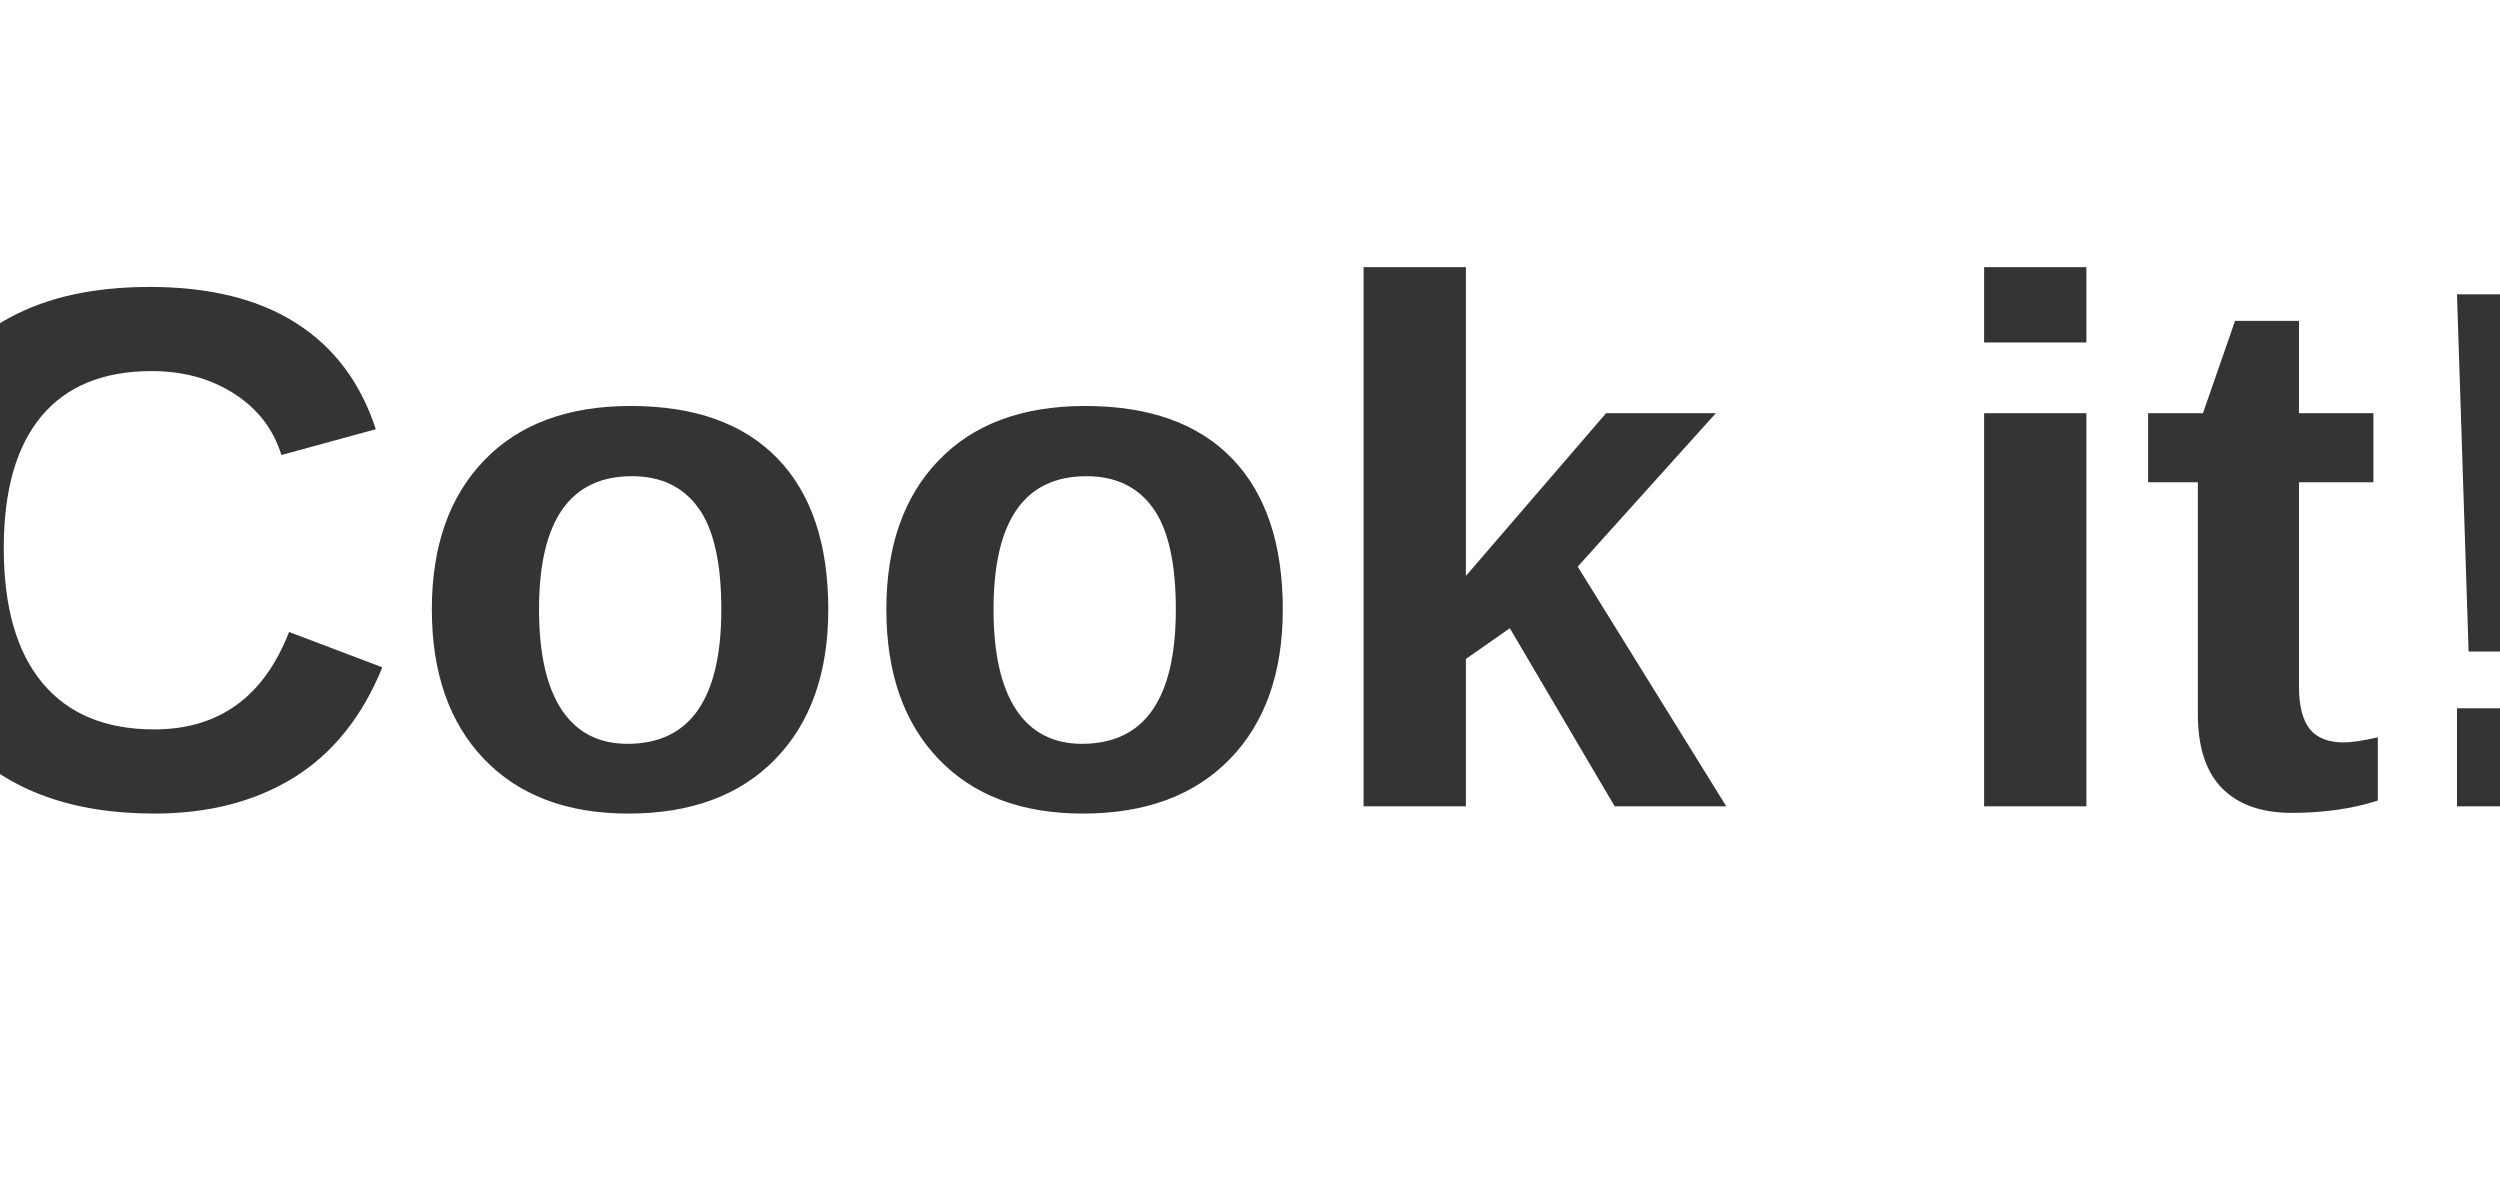
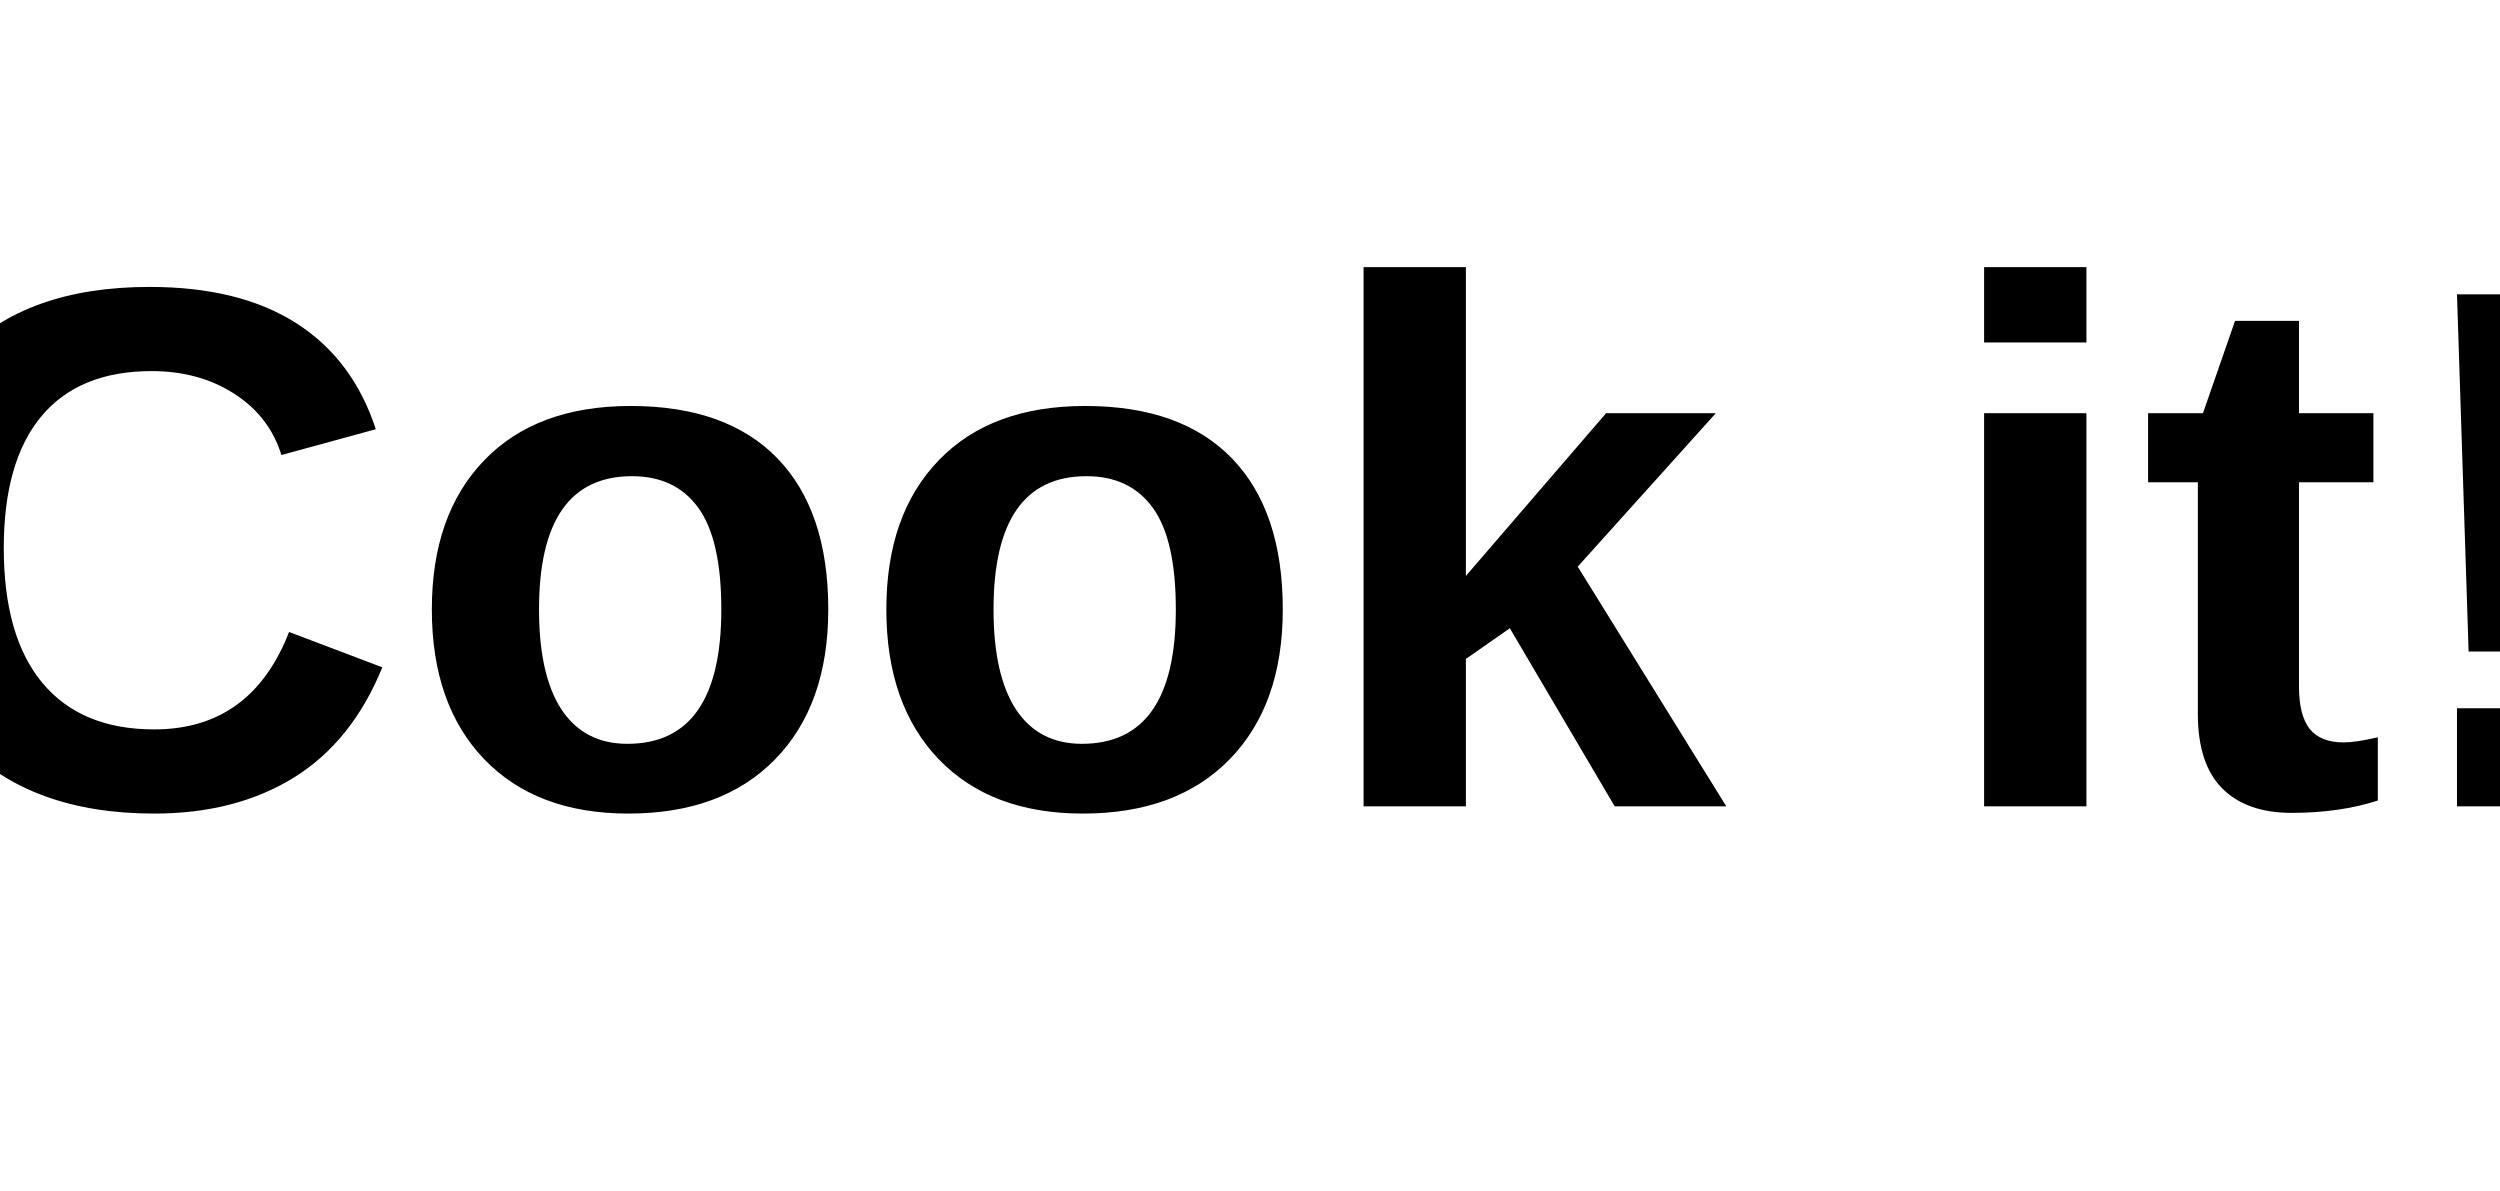
<svg xmlns="http://www.w3.org/2000/svg" width="168" height="80" viewBox="0 0 168 80" fill="none">
-   <text x="50%" y="50%" text-anchor="middle" font-family="Arial, sans-serif" font-size="50" font-weight="bold" fill="#343433" dominant-baseline="middle">
+   <text x="50%" y="50%" text-anchor="middle" font-family="Arial, sans-serif" font-size="50" font-weight="bold" fill="#000000" style="fill: #000000;" dominant-baseline="middle">
        Cook it!
    </text>
</svg>
